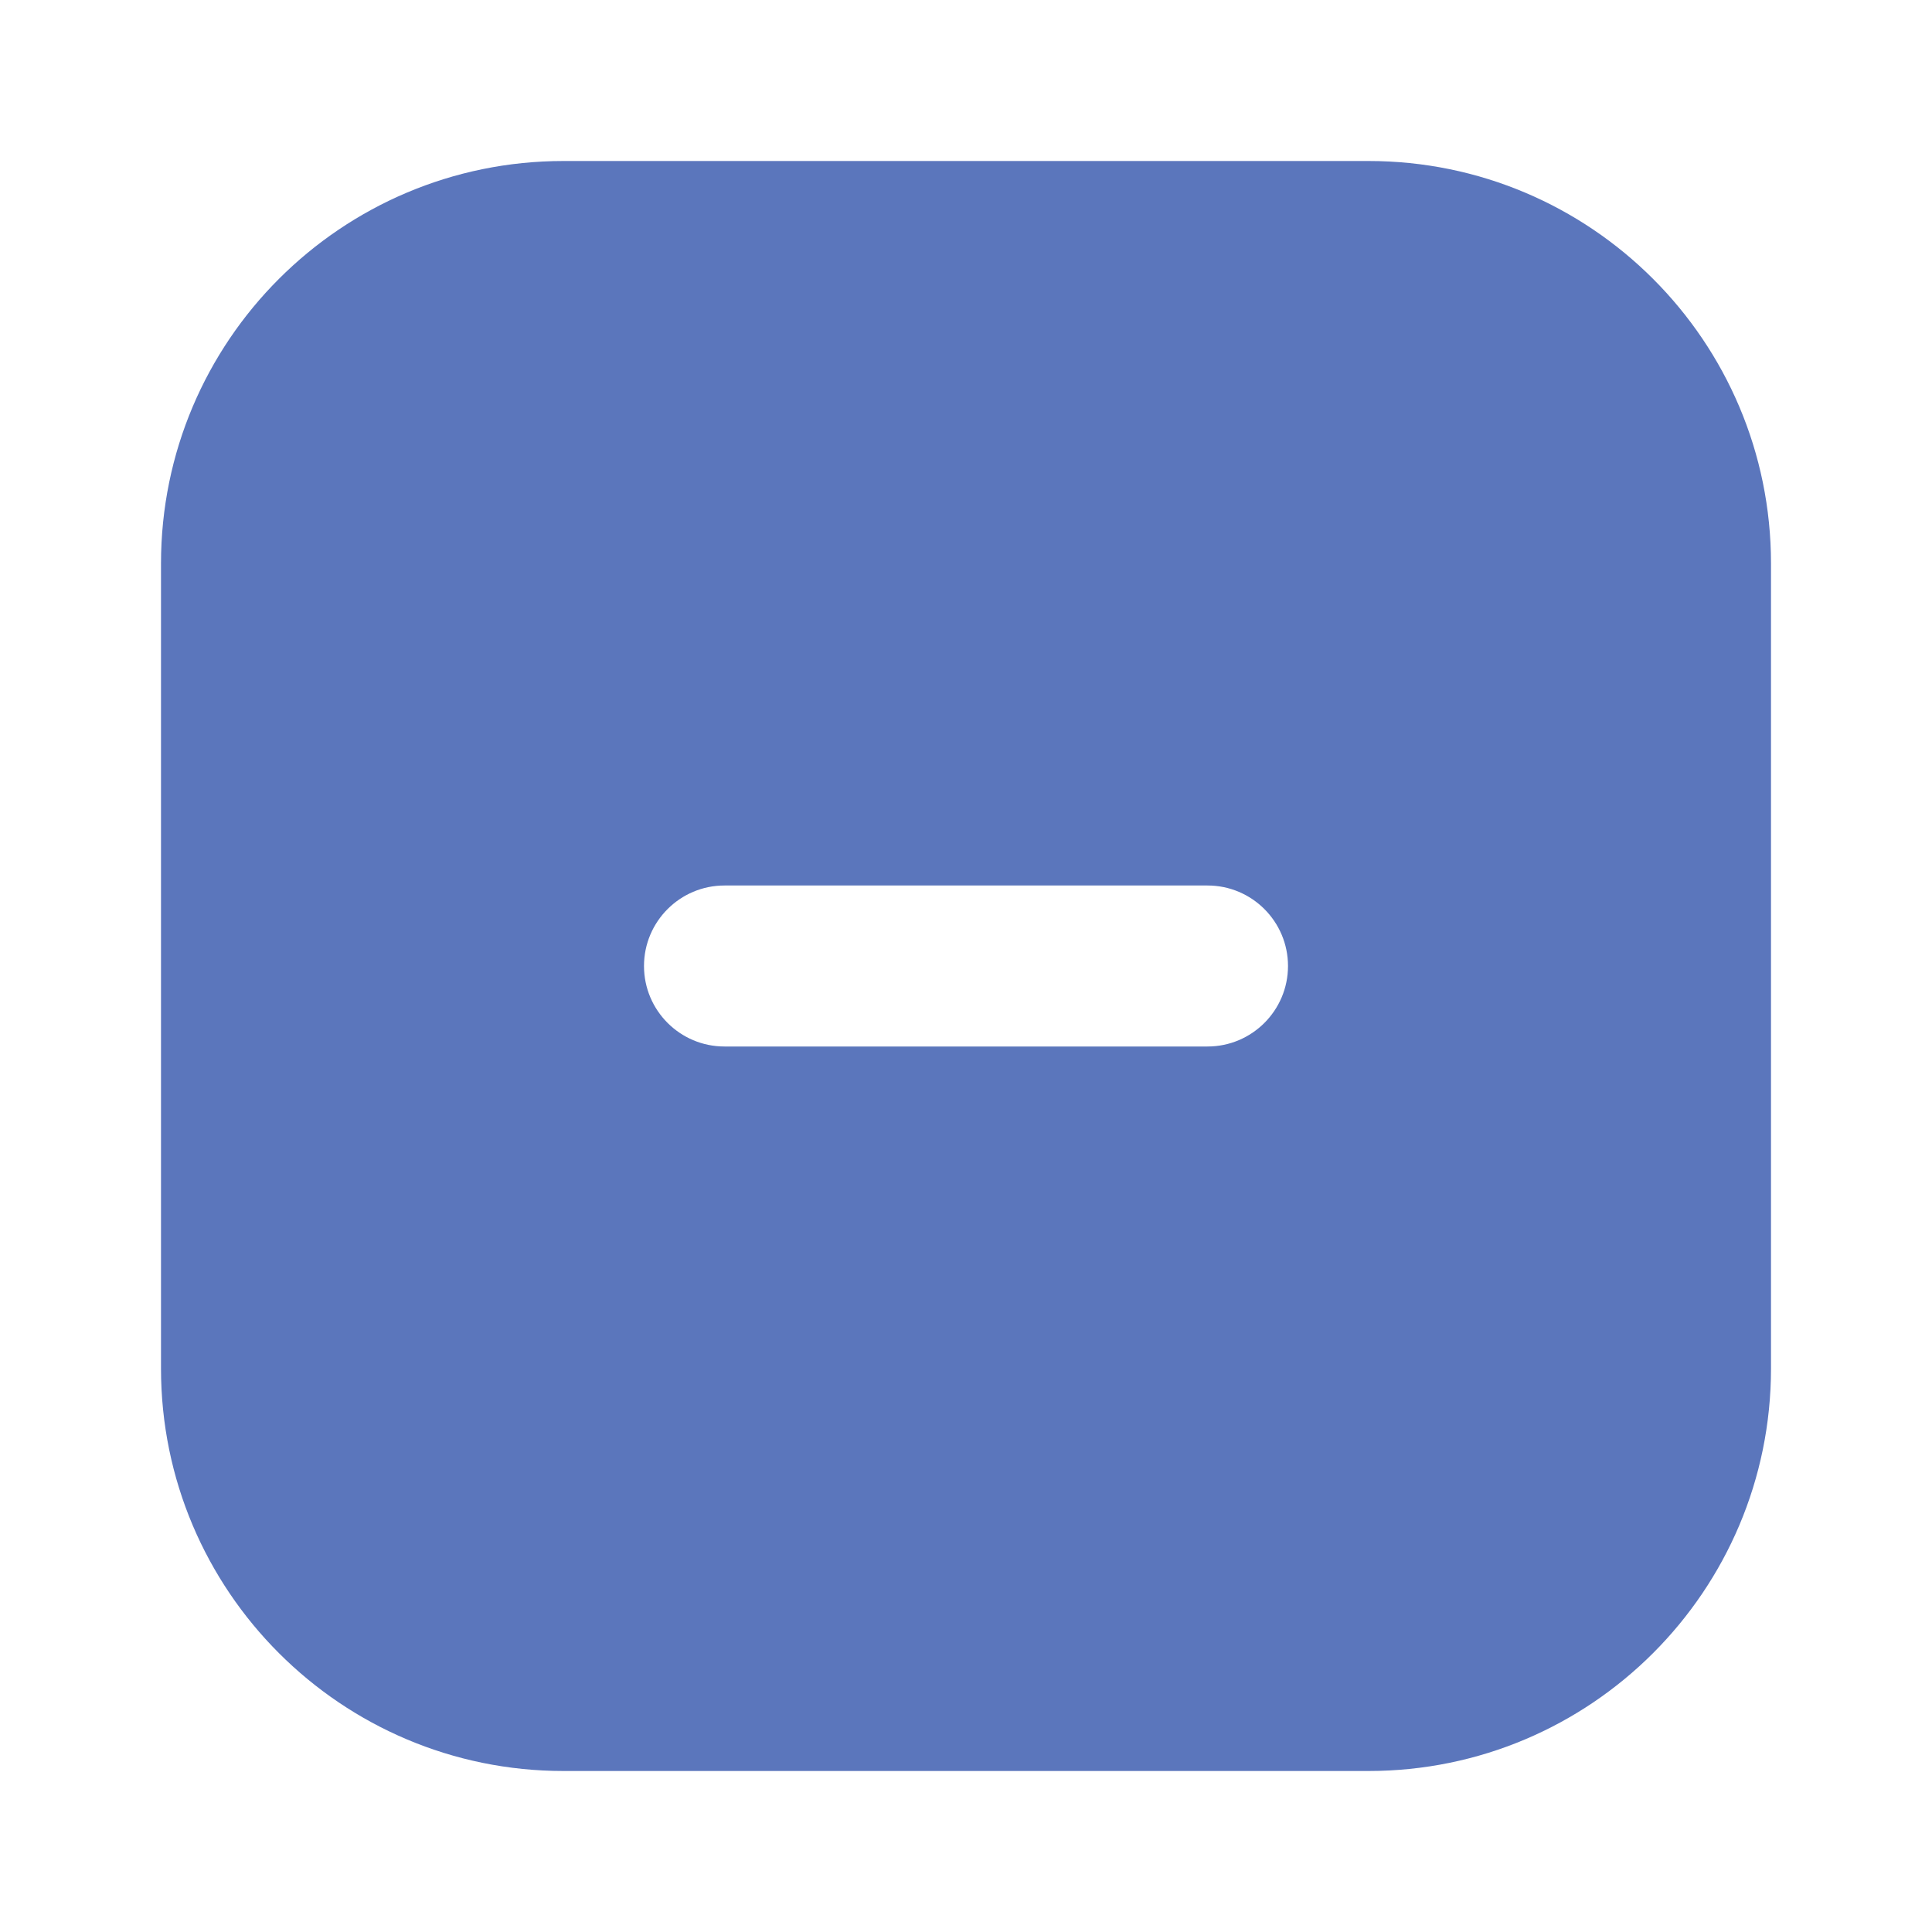
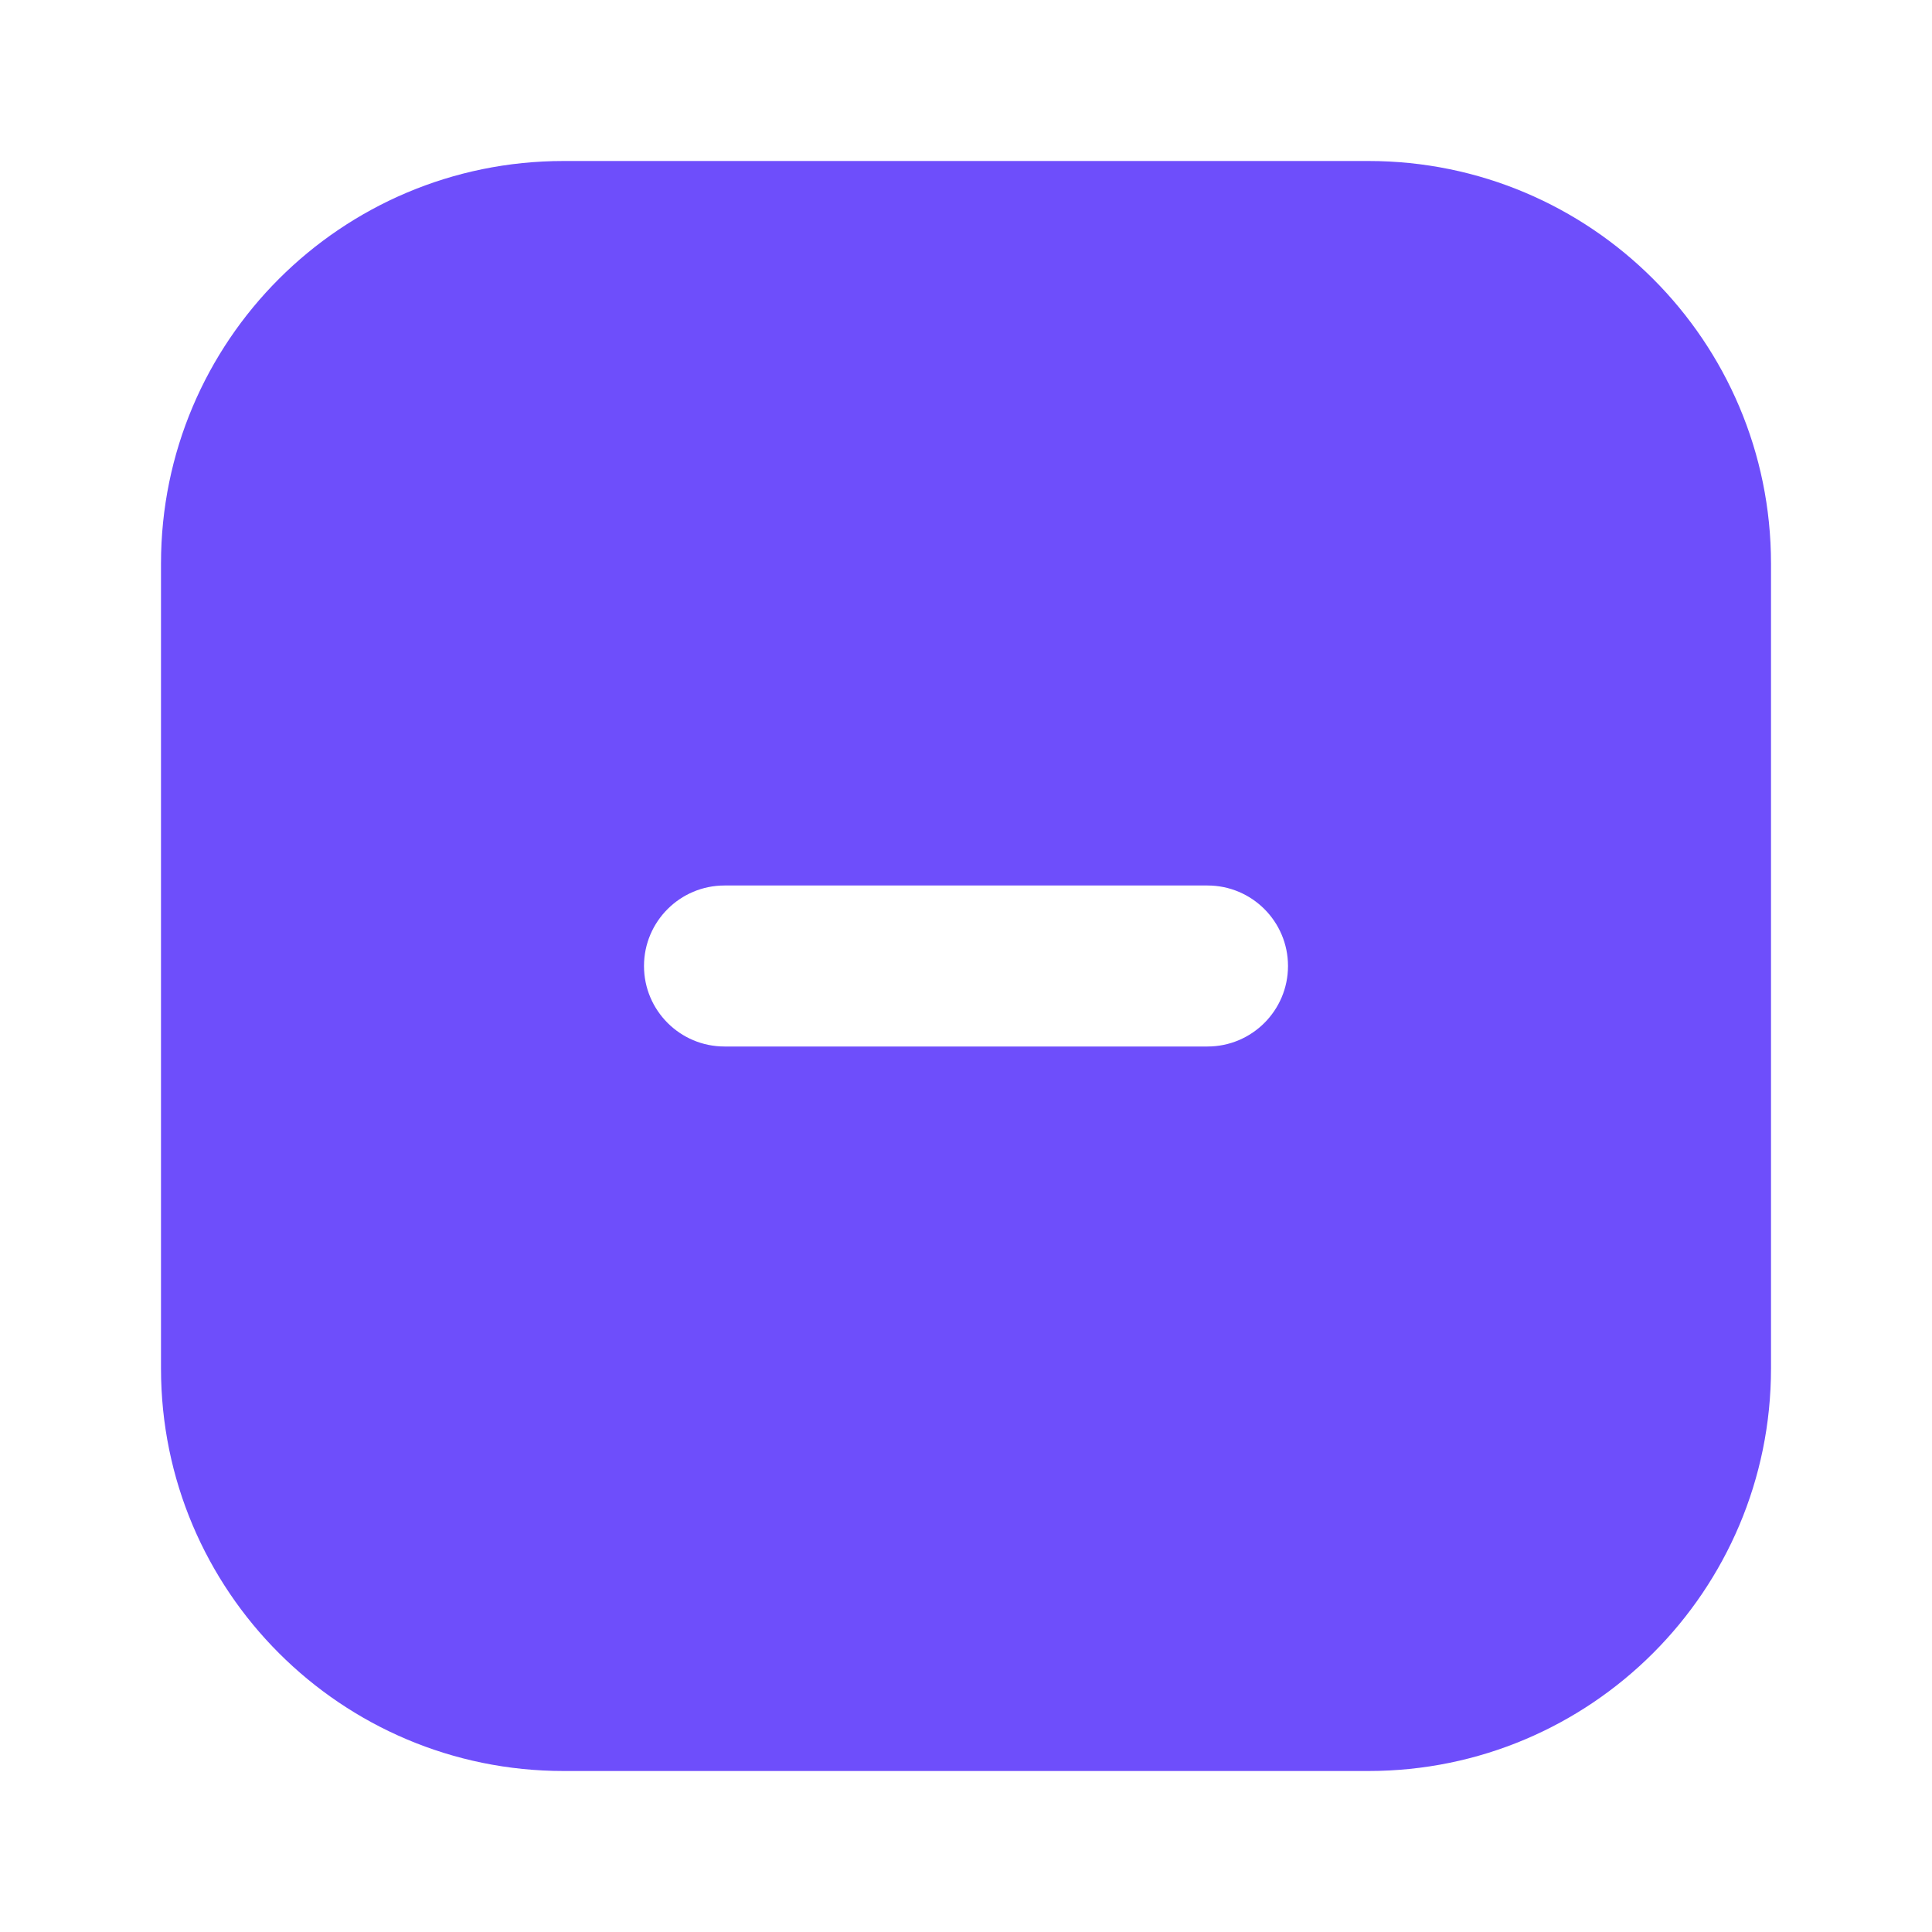
<svg xmlns="http://www.w3.org/2000/svg" width="24" height="24" viewBox="0 0 24 24">
-   <path fill-rule="evenodd" clip-rule="evenodd" d="M7 2C4.239 2 2 4.239 2 7V17C2 19.761 4.239 22 7 22H17C19.761 22 22 19.761 22 17V7C22 4.239 19.761 2 17 2H7ZM9 13H15C15.552 13 16 12.552 16 12C16 11.448 15.552 11 15 11H9C8.448 11 8 11.448 8 12C8 12.552 8.448 13 9 13Z" fill="#5B76BC" />
+   <path fill-rule="evenodd" clip-rule="evenodd" d="M7 2C4.239 2 2 4.239 2 7V17C2 19.761 4.239 22 7 22H17C19.761 22 22 19.761 22 17V7C22 4.239 19.761 2 17 2H7ZM9 13H15C15.552 13 16 12.552 16 12C16 11.448 15.552 11 15 11H9C8.448 11 8 11.448 8 12C8 12.552 8.448 13 9 13Z" fill="#6E4EFB" />
</svg>
